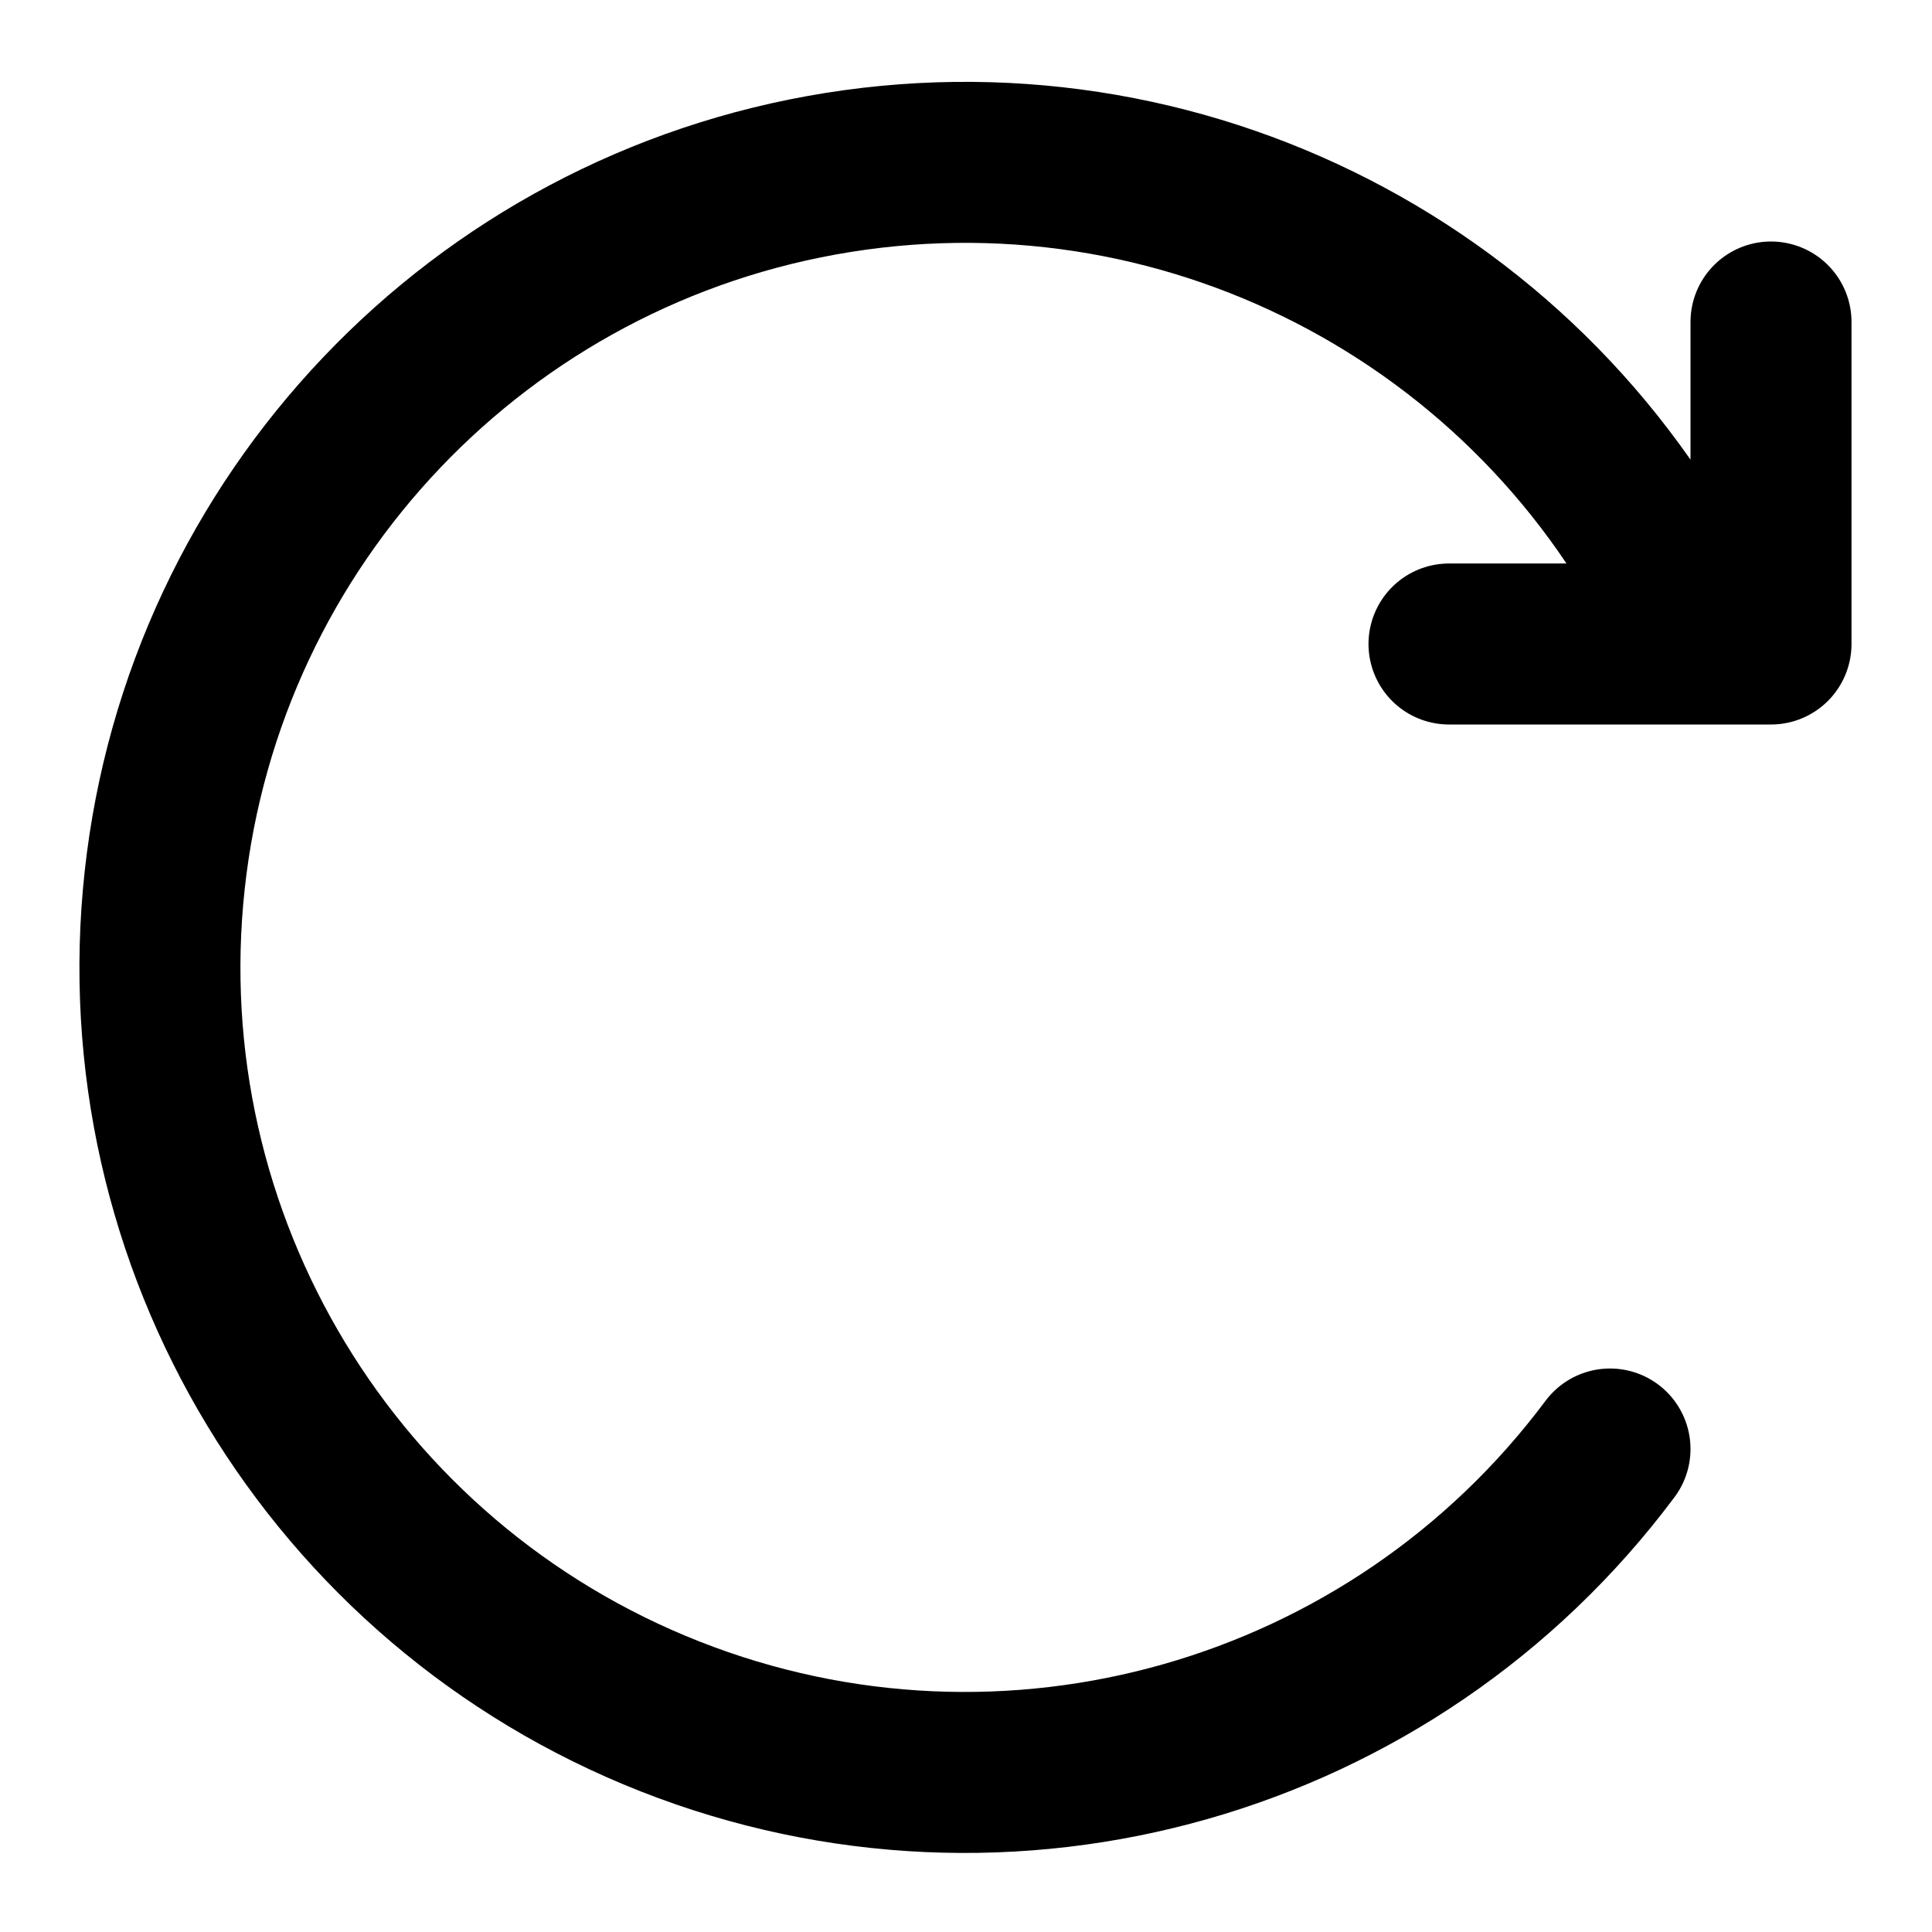
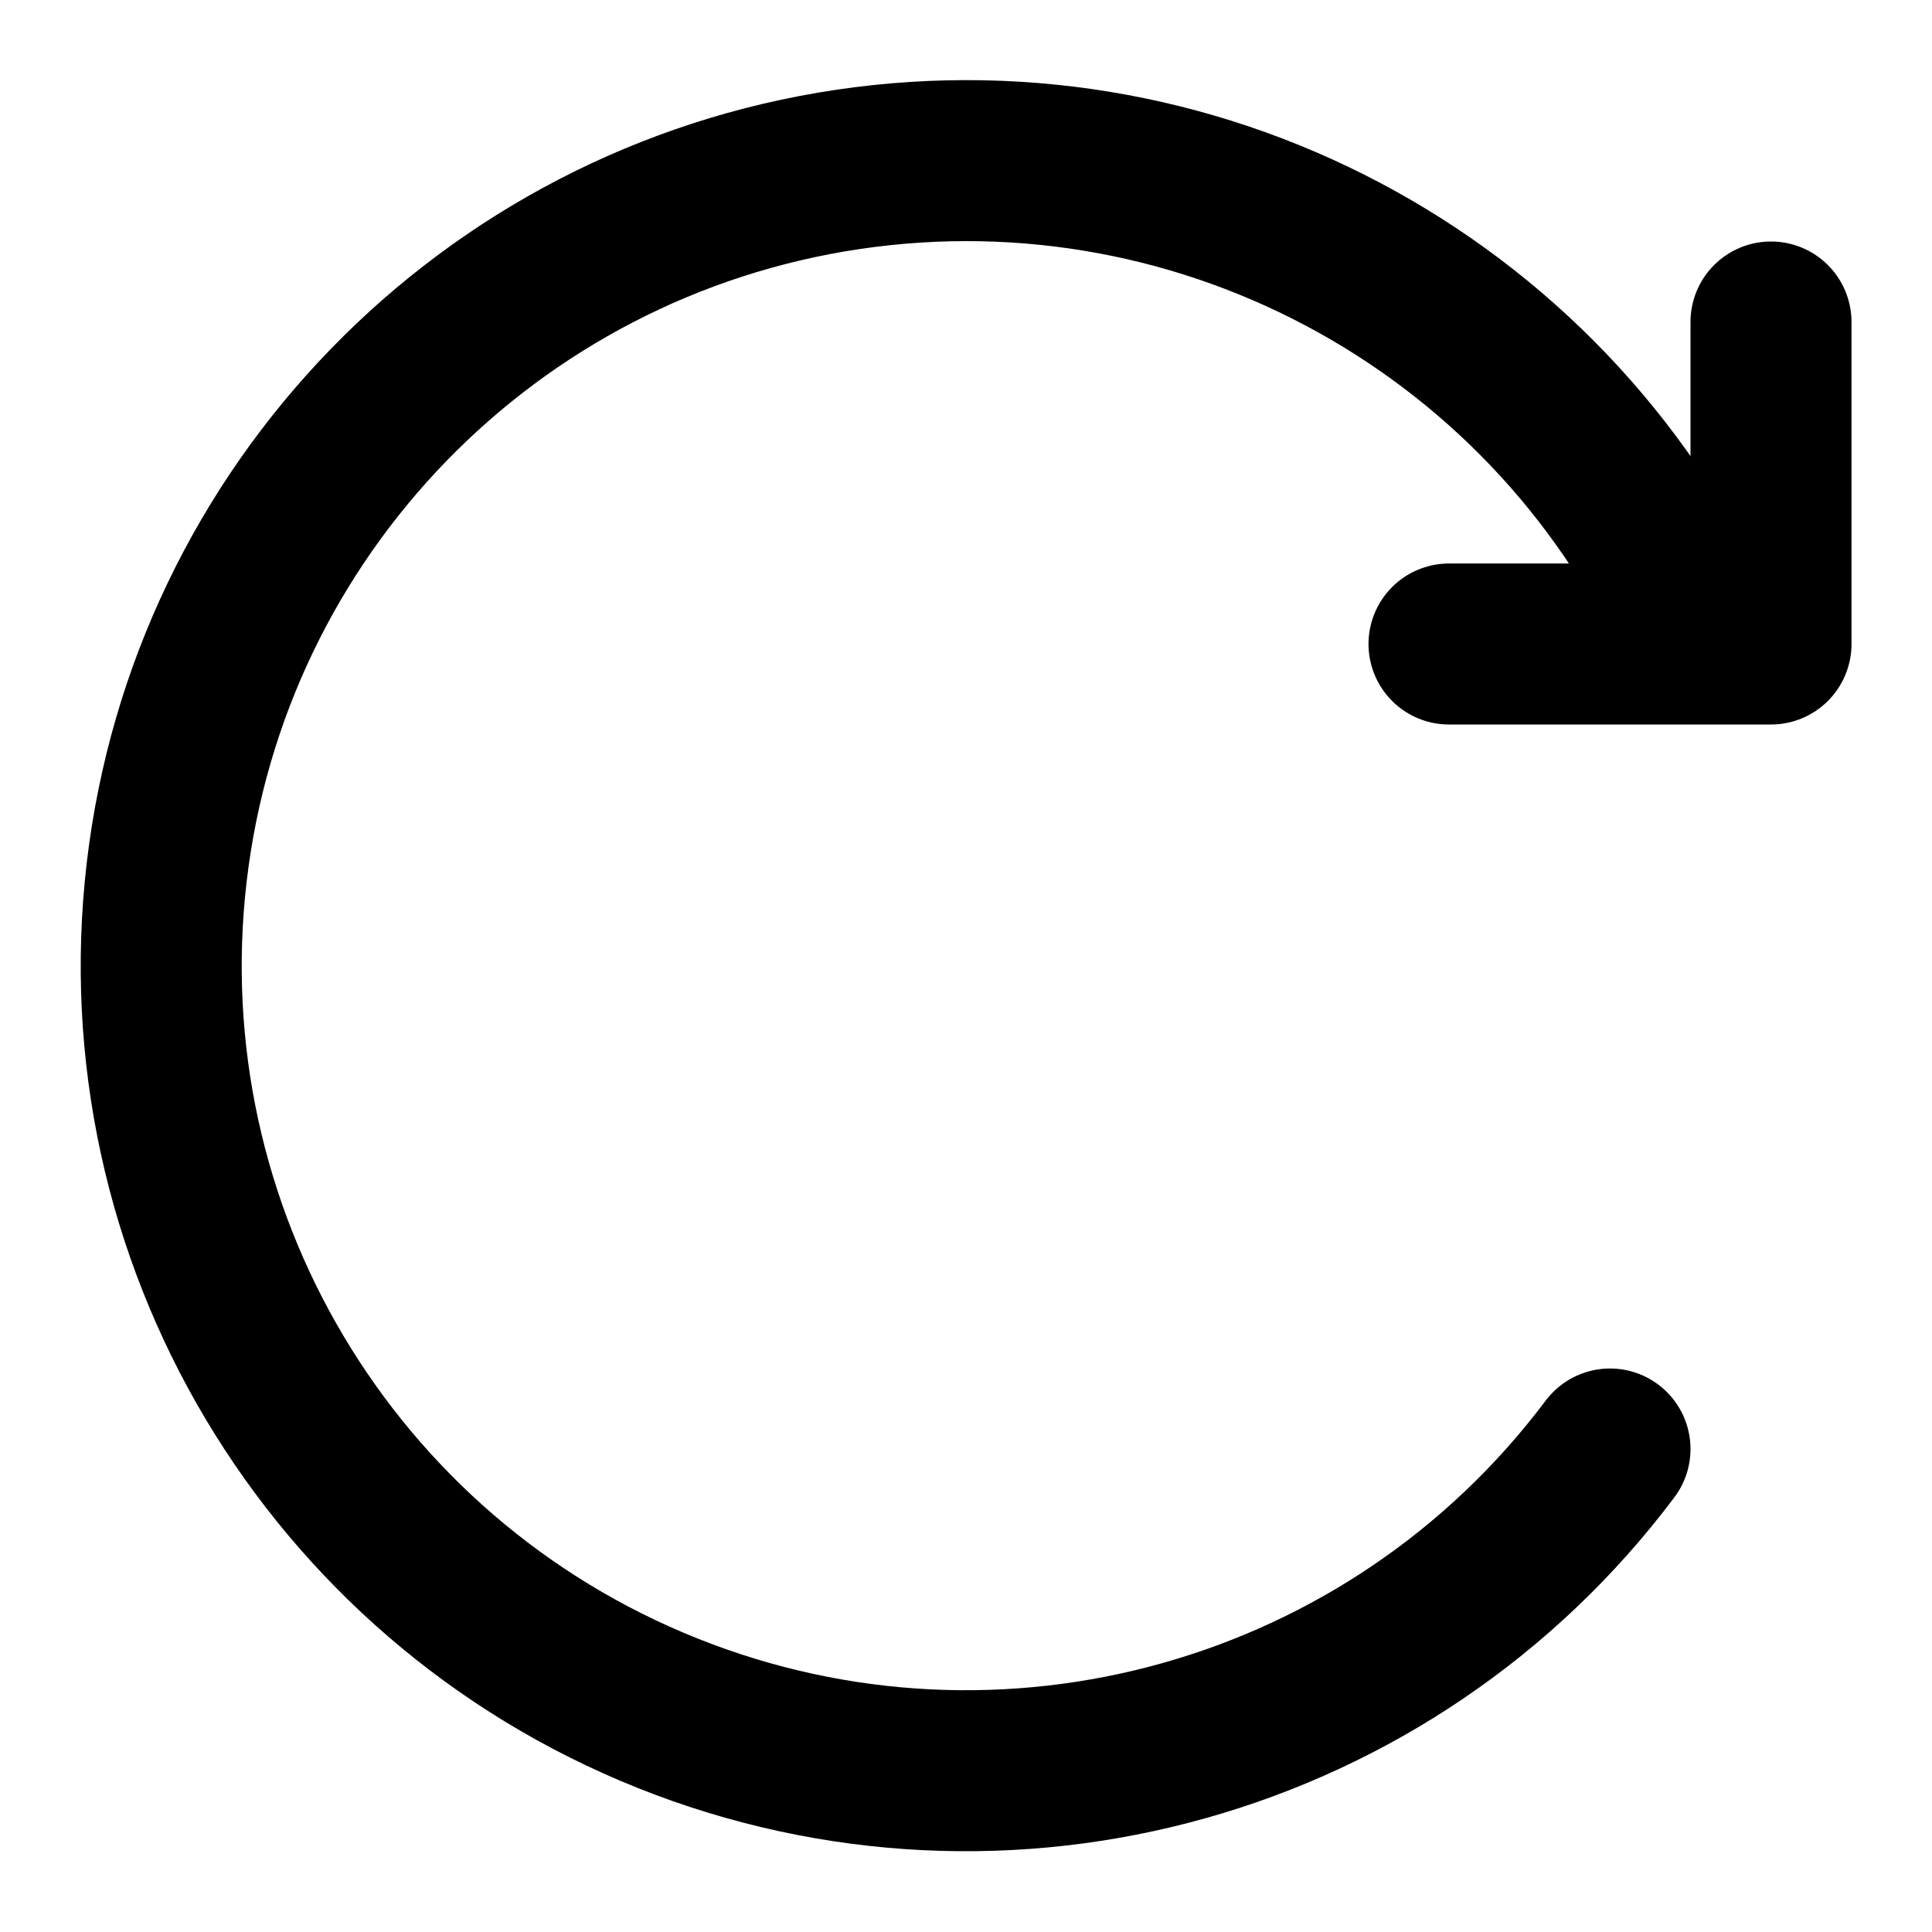
<svg xmlns="http://www.w3.org/2000/svg" class="i i-arrow-rotate" viewBox="0 0 24 24" fill="none" stroke="currentColor" stroke-width="2" stroke-linecap="round" stroke-linejoin="round">
-   <path d="M20 18a10 10 0 1 1 1.1-10.1M22 4v4h-4" />
+   <path d="M20 18a10 10 0 1 1 1.17-10M22 4v4h-4" />
</svg>
